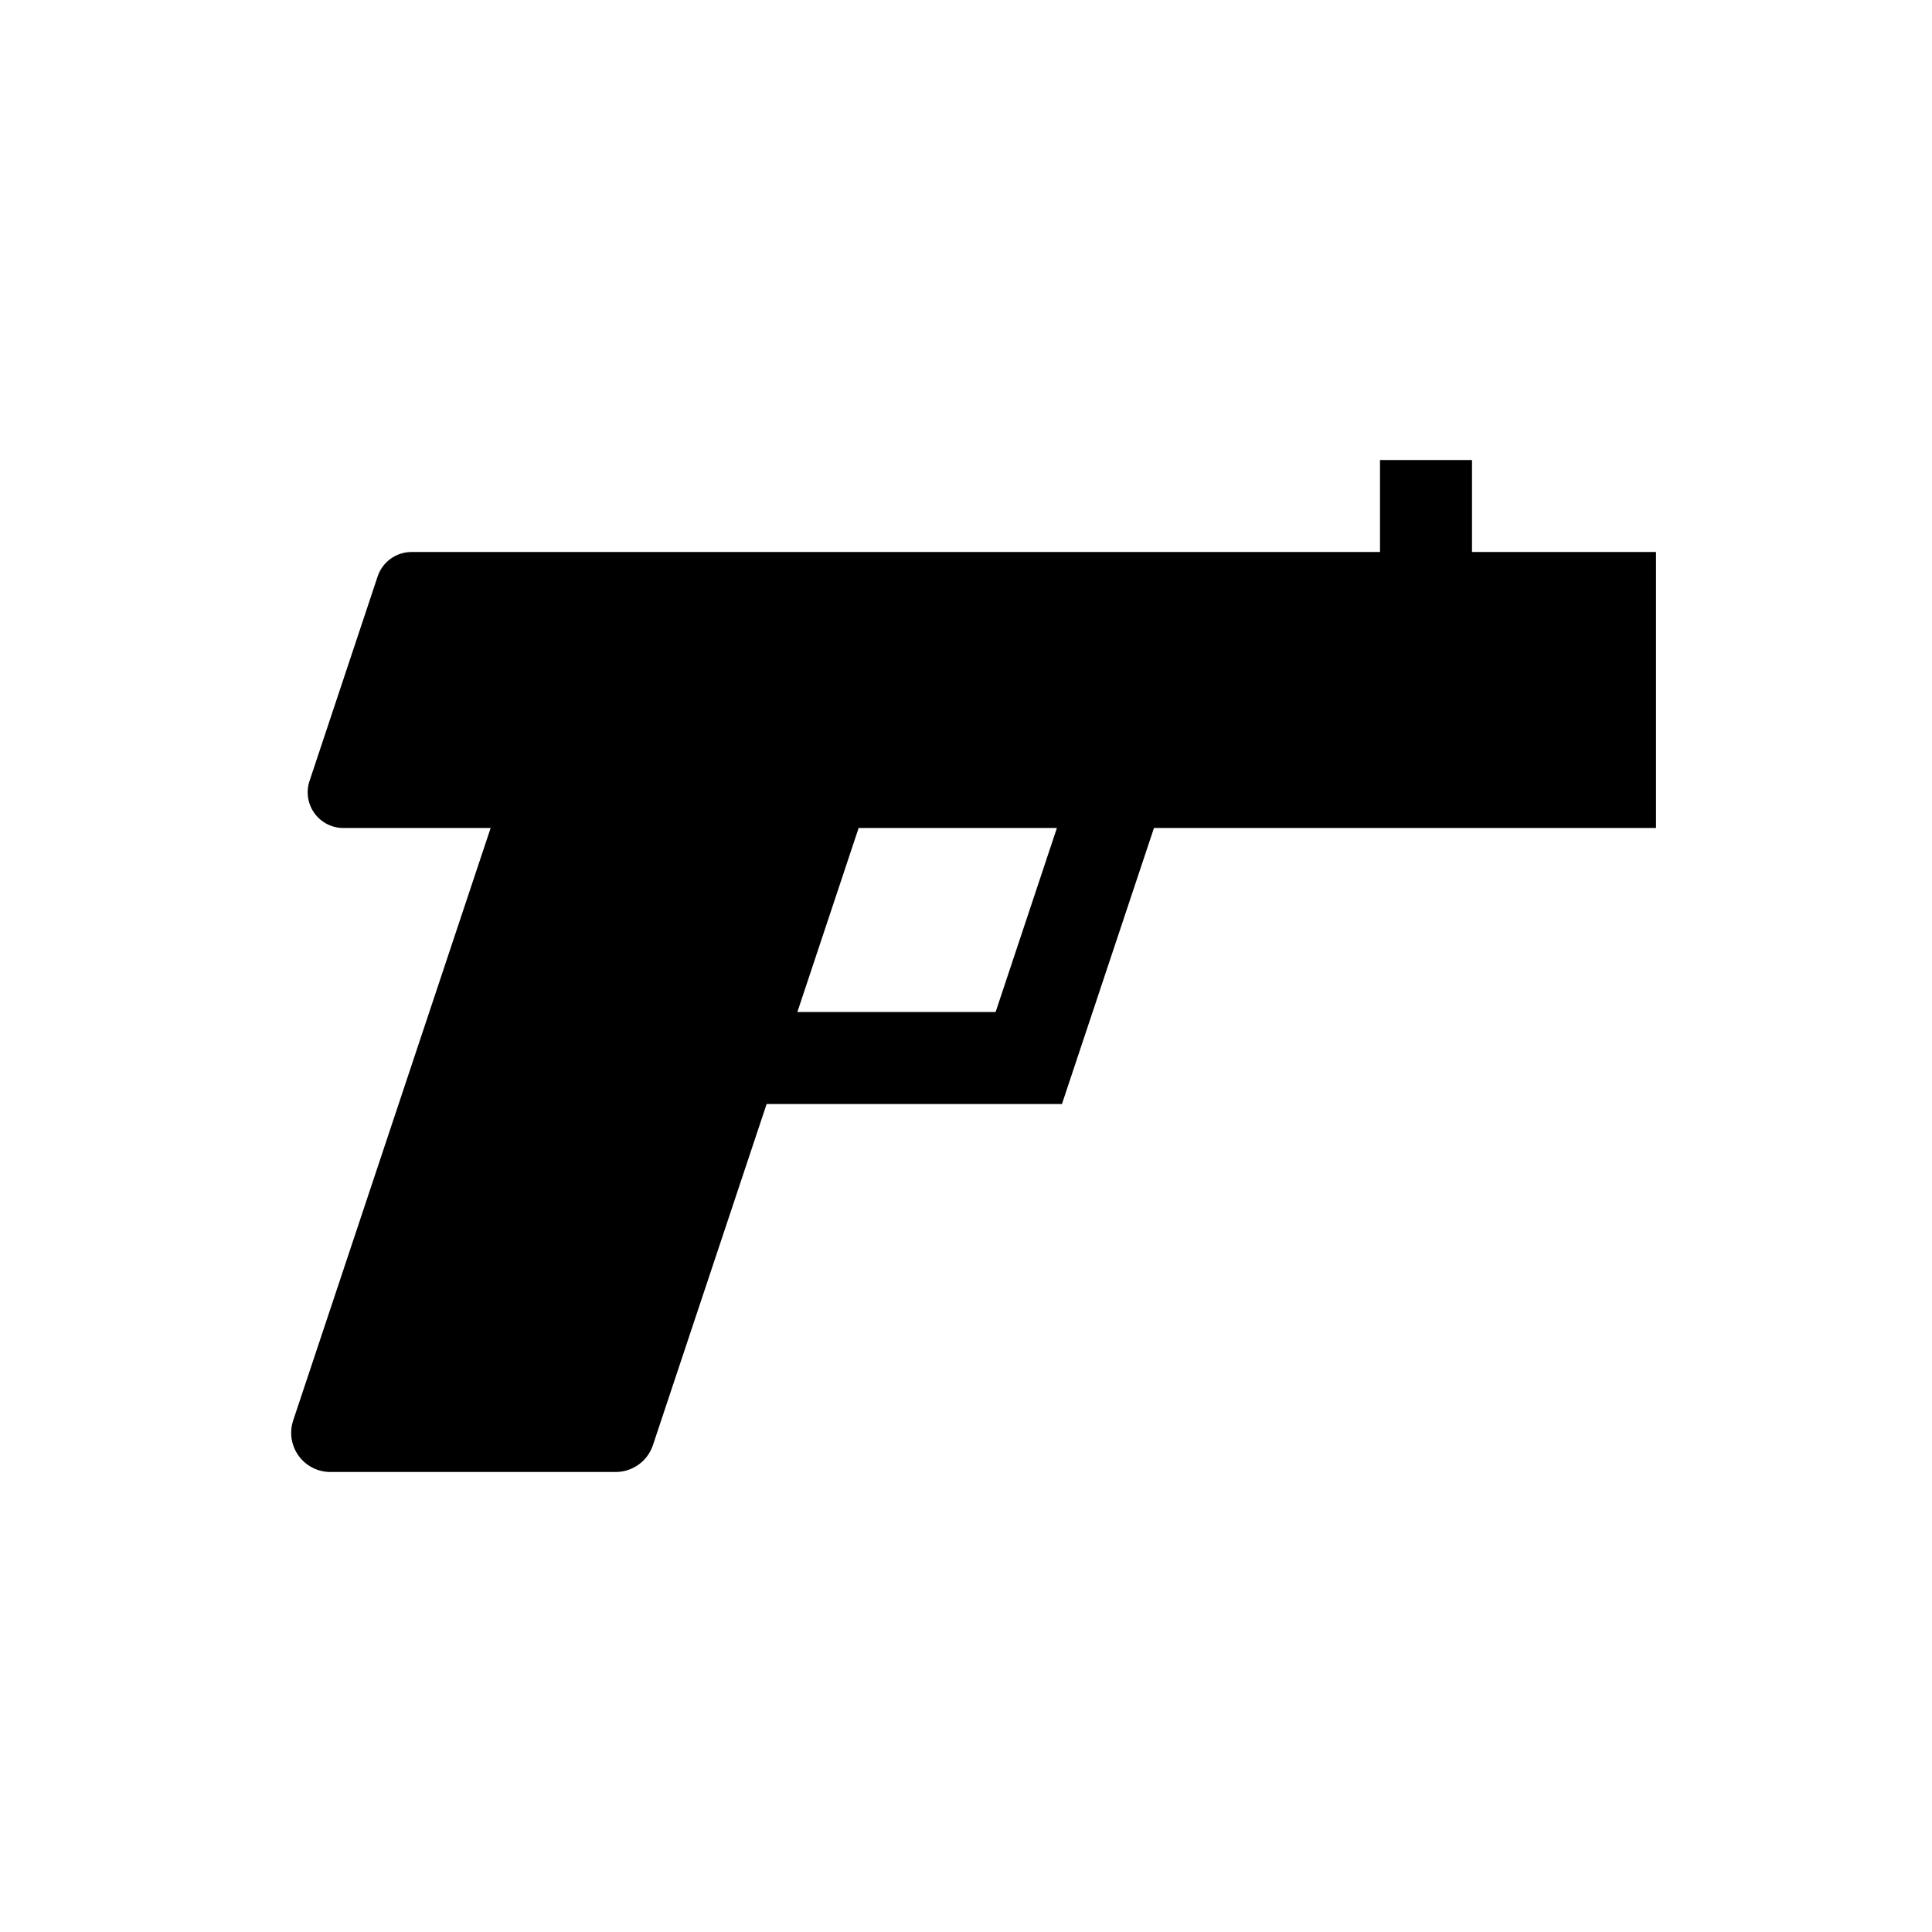
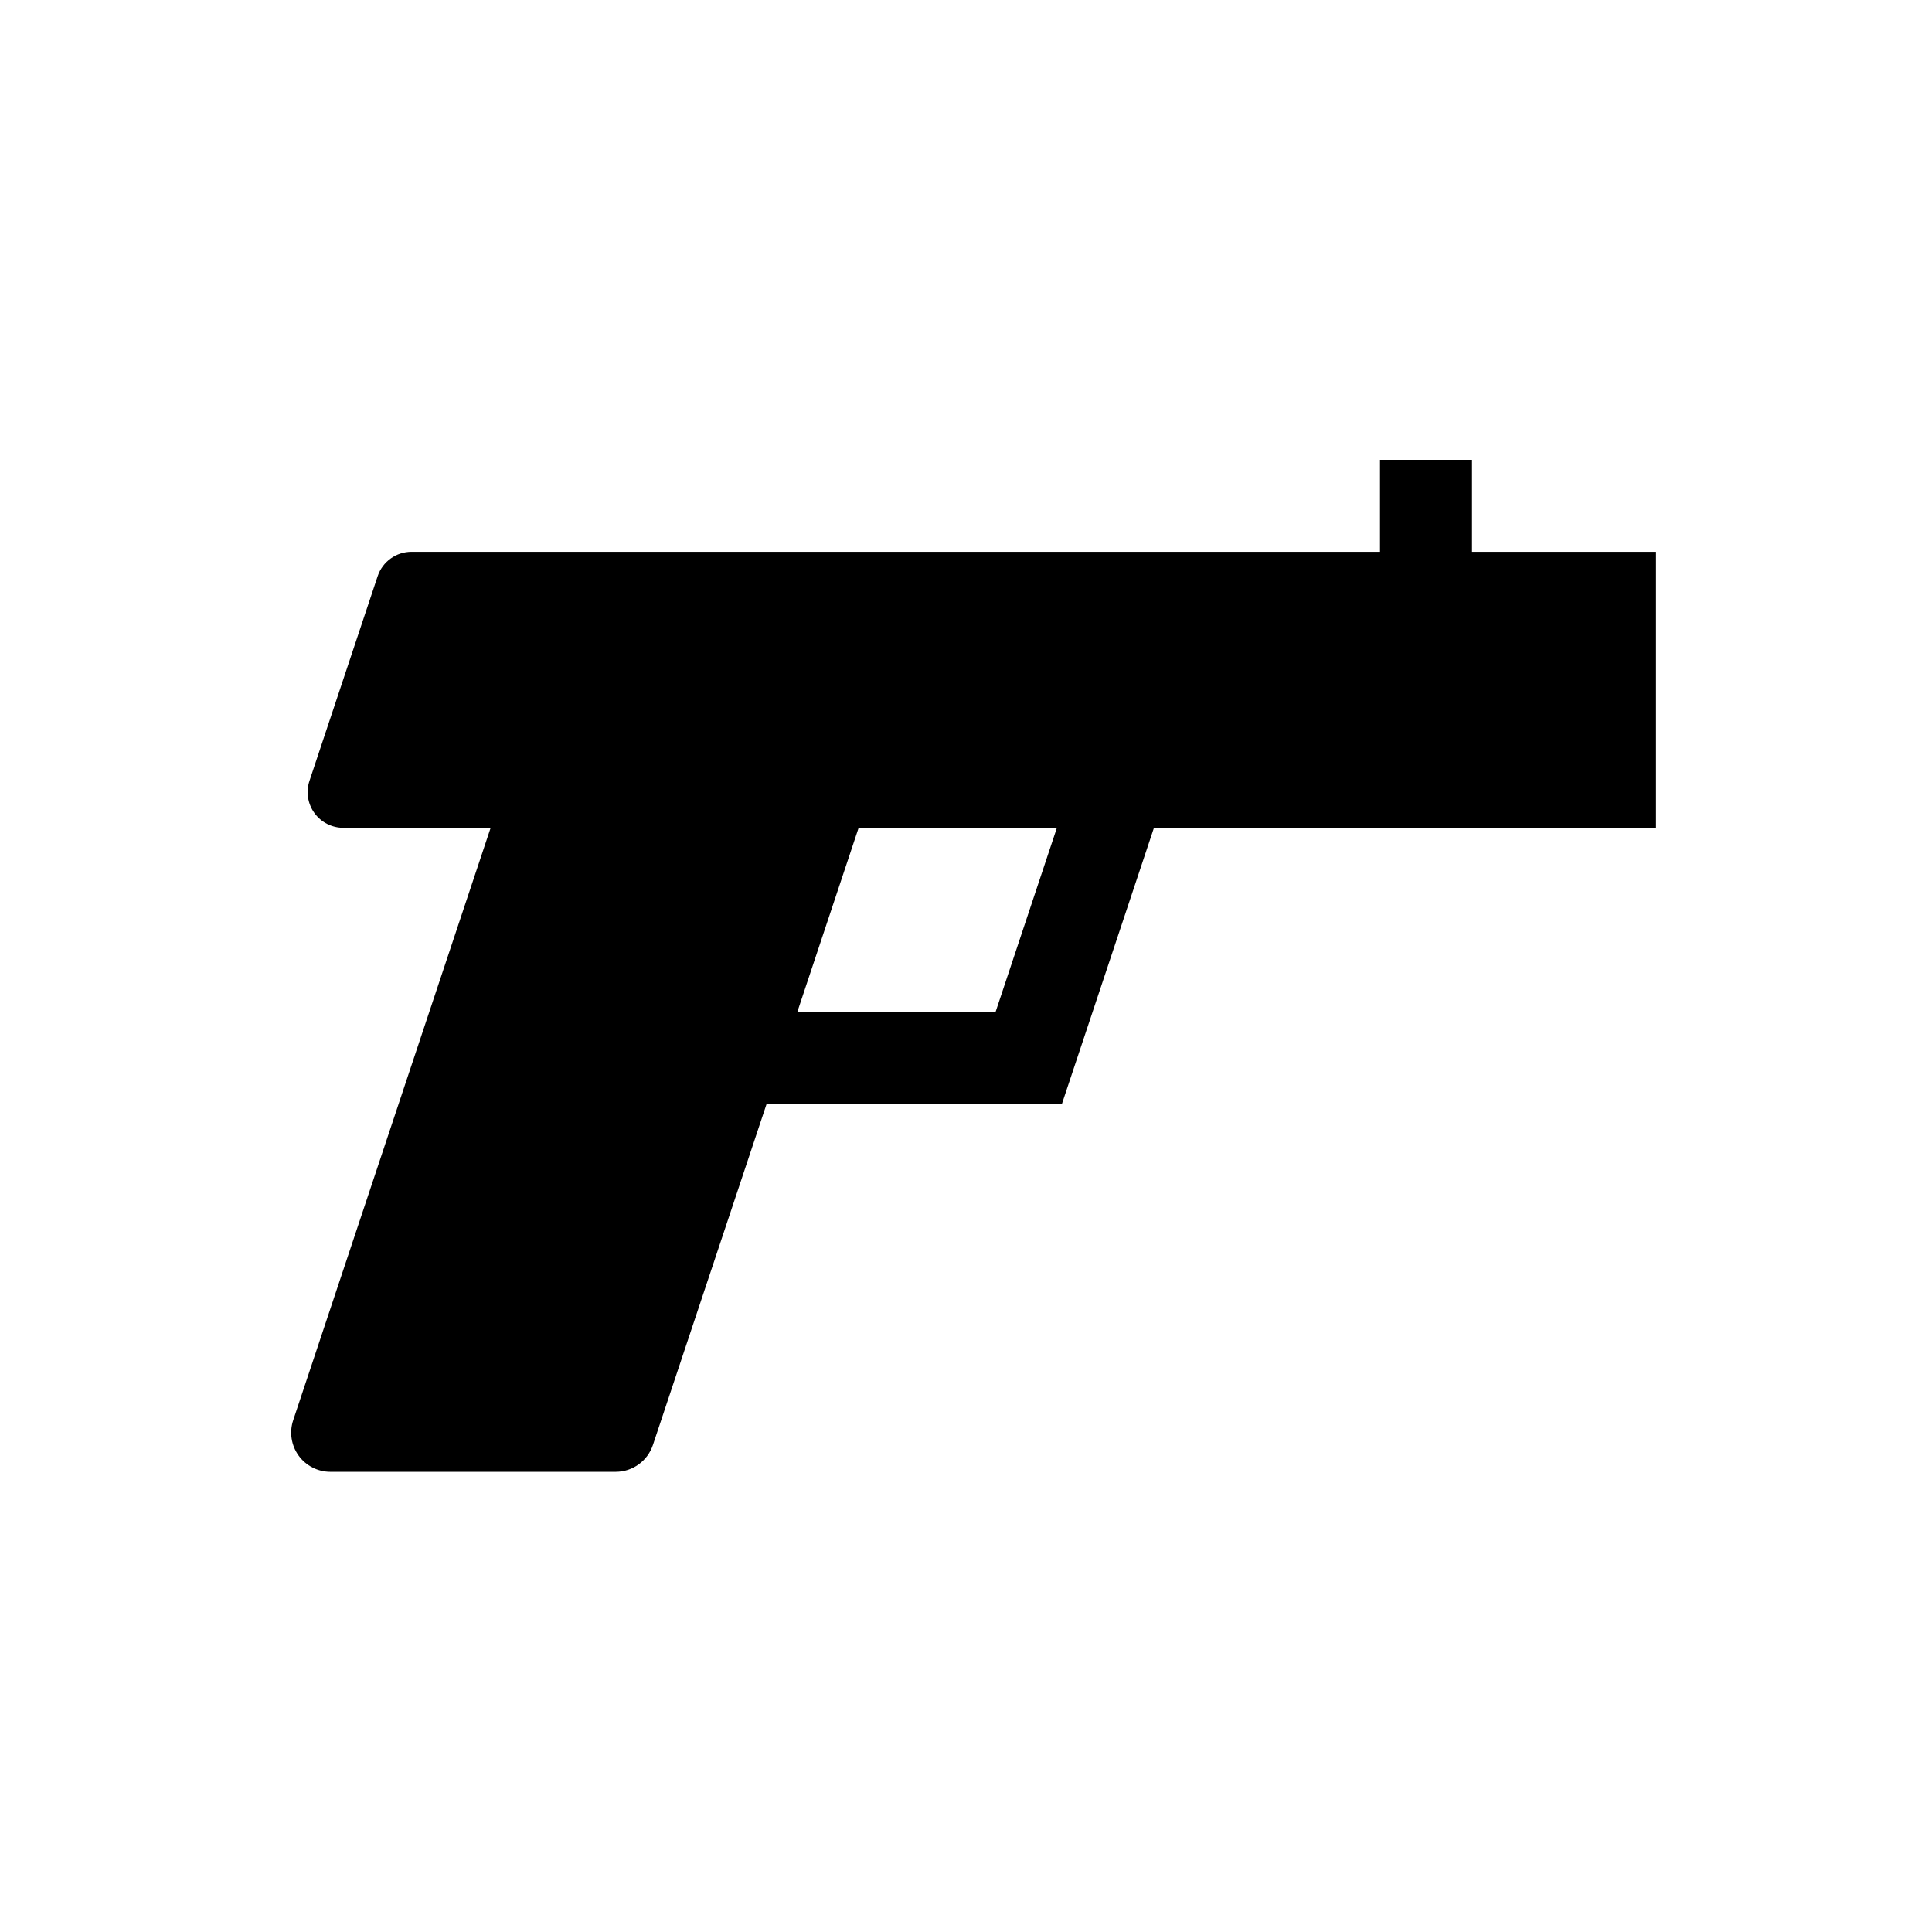
<svg xmlns="http://www.w3.org/2000/svg" viewBox="0 0 21 21">
-   <path d="M16 6V5h-1v1H4.473a.388.388 0 0 0-.368.265L3.364 8.49a.388.388 0 0 0 .368.51h1.601l-2.146 6.439a.426.426 0 0 0 .405.561h3.1a.427.427 0 0 0 .405-.292L8.333 12h3.21l1-3H18V6zm-5.178 5H8.667l.666-2h2.155z" />
+   <path d="M16 5.998v-1h-1v1H4.473a.388.388 0 0 0-.368.265l-.741 2.224a.388.388 0 0 0 .368.511h1.601l-2.146 6.439a.426.426 0 0 0 .405.561h3.1a.427.427 0 0 0 .405-.292l1.236-3.708h3.21l1-3H18v-3zm-5.178 5H8.667l.666-2h2.155z" />
</svg>
